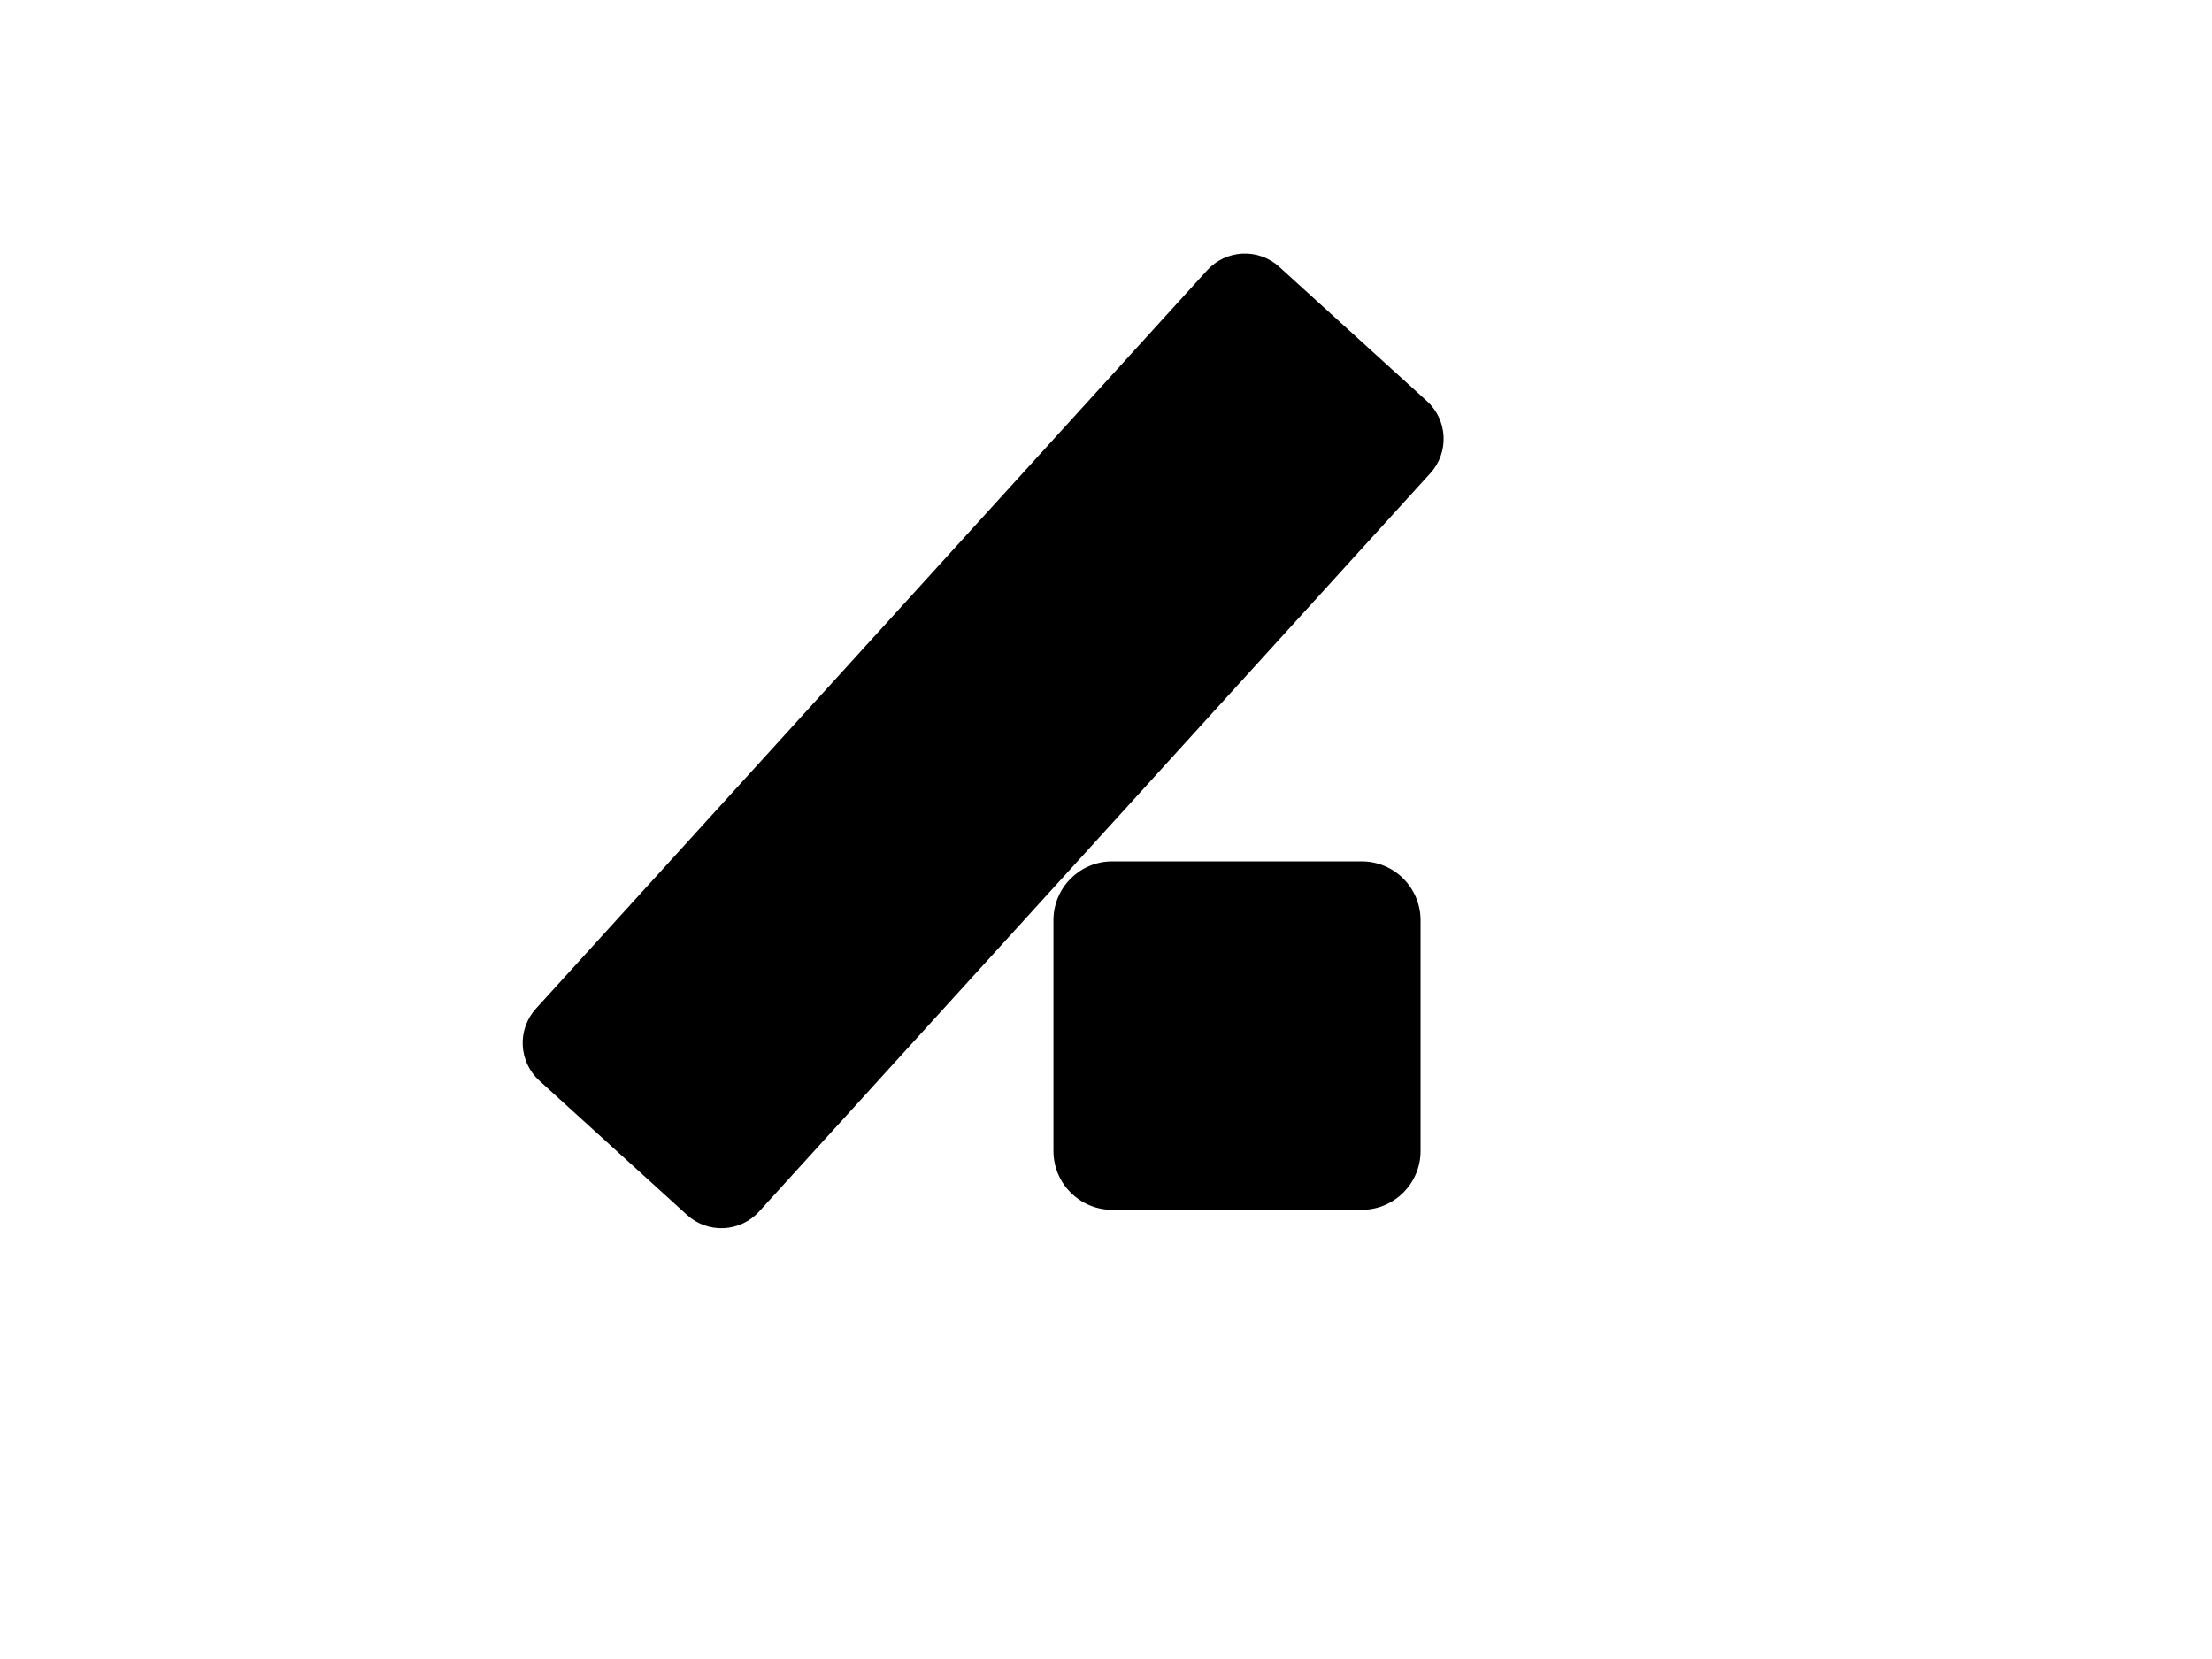
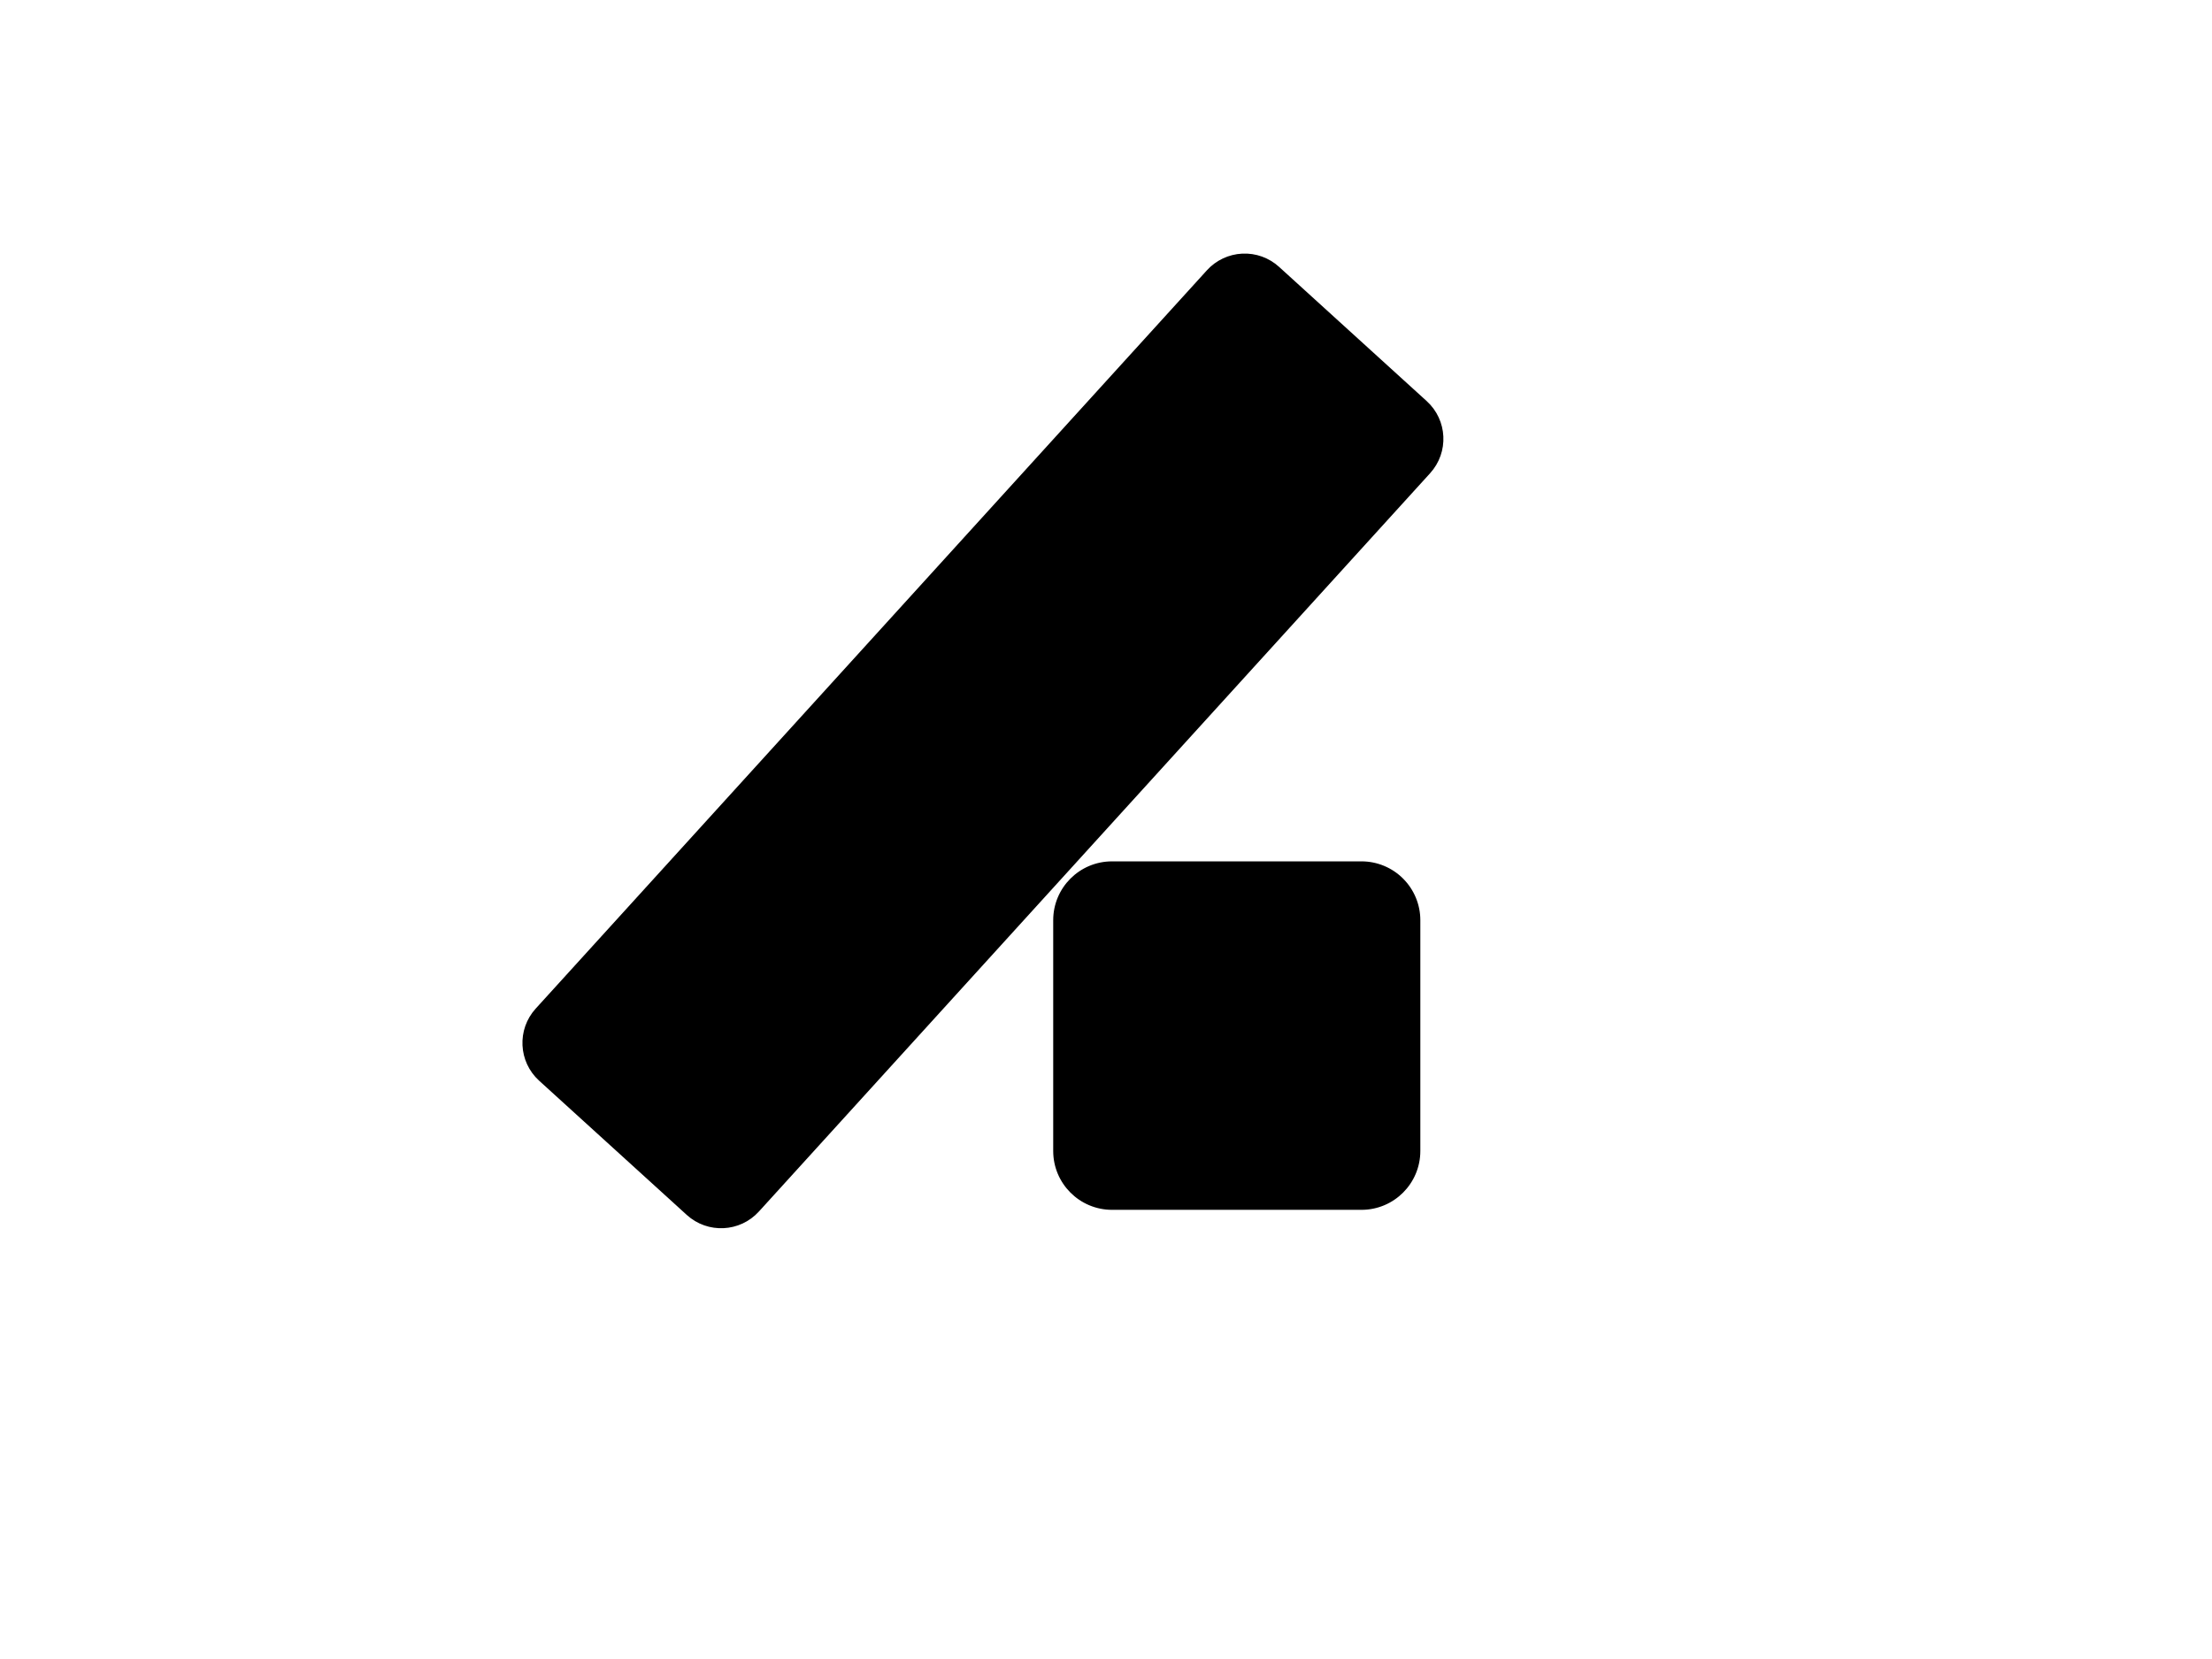
- <svg xmlns="http://www.w3.org/2000/svg" version="1.1" viewBox="0.0 0.0 960.0 720.0" fill="none" stroke="none" stroke-linecap="square" stroke-miterlimit="10">
+ <svg xmlns="http://www.w3.org/2000/svg" version="1.1" viewBox="0.1 0.0 960.0 720.0" fill="none" stroke="none" stroke-linecap="square" stroke-miterlimit="10">
  <clipPath id="p.0">
    <path d="m0 0l960.0 0l0 720.0l-960.0 0l0 -720.0z" clip-rule="nonzero" />
  </clipPath>
  <g clip-path="url(#p.0)">
    <path fill="#000000" fill-opacity="0.0" d="m0 0l960.0 0l0 720.0l-960.0 0z" fill-rule="evenodd" />
    <path fill="#000000" d="m234.421 468.649l0 0c-8.848 -8.045 -9.5 -21.741 -1.455 -30.589l291.309 -320.428c3.863 -4.249 9.256 -6.79 14.992 -7.063c5.736 -0.273 11.346 1.744 15.595 5.608l64.083 58.267c8.848 8.045 9.5 21.741 1.455 30.589l-291.309 320.428c-8.045 8.849 -21.739 9.5 -30.587 1.455z" fill-rule="evenodd" />
    <path stroke="#000000" stroke-width="1.0" stroke-linejoin="round" stroke-linecap="butt" d="m234.421 468.649l0 0c-8.848 -8.045 -9.5 -21.741 -1.455 -30.589l291.309 -320.428c3.863 -4.249 9.256 -6.79 14.992 -7.063c5.736 -0.273 11.346 1.744 15.595 5.608l64.083 58.267c8.848 8.045 9.5 21.741 1.455 30.589l-291.309 320.428c-8.045 8.849 -21.739 9.5 -30.587 1.455z" fill-rule="evenodd" />
    <path fill="#000000" d="m457.688 399.368l0 0c0 -13.829 11.211 -25.04 25.04 -25.04l108.251 0c6.641 0 13.01 2.638 17.706 7.334c4.696 4.696 7.334 11.065 7.334 17.706l0 100.156c0 13.829 -11.211 25.04 -25.04 25.04l-108.251 0c-13.829 0 -25.04 -11.211 -25.04 -25.04z" fill-rule="evenodd" />
    <path stroke="#000000" stroke-width="1.0" stroke-linejoin="round" stroke-linecap="butt" d="m457.688 399.368l0 0c0 -13.829 11.211 -25.04 25.04 -25.04l108.251 0c6.641 0 13.01 2.638 17.706 7.334c4.696 4.696 7.334 11.065 7.334 17.706l0 100.156c0 13.829 -11.211 25.04 -25.04 25.04l-108.251 0c-13.829 0 -25.04 -11.211 -25.04 -25.04z" fill-rule="evenodd" />
  </g>
</svg>
